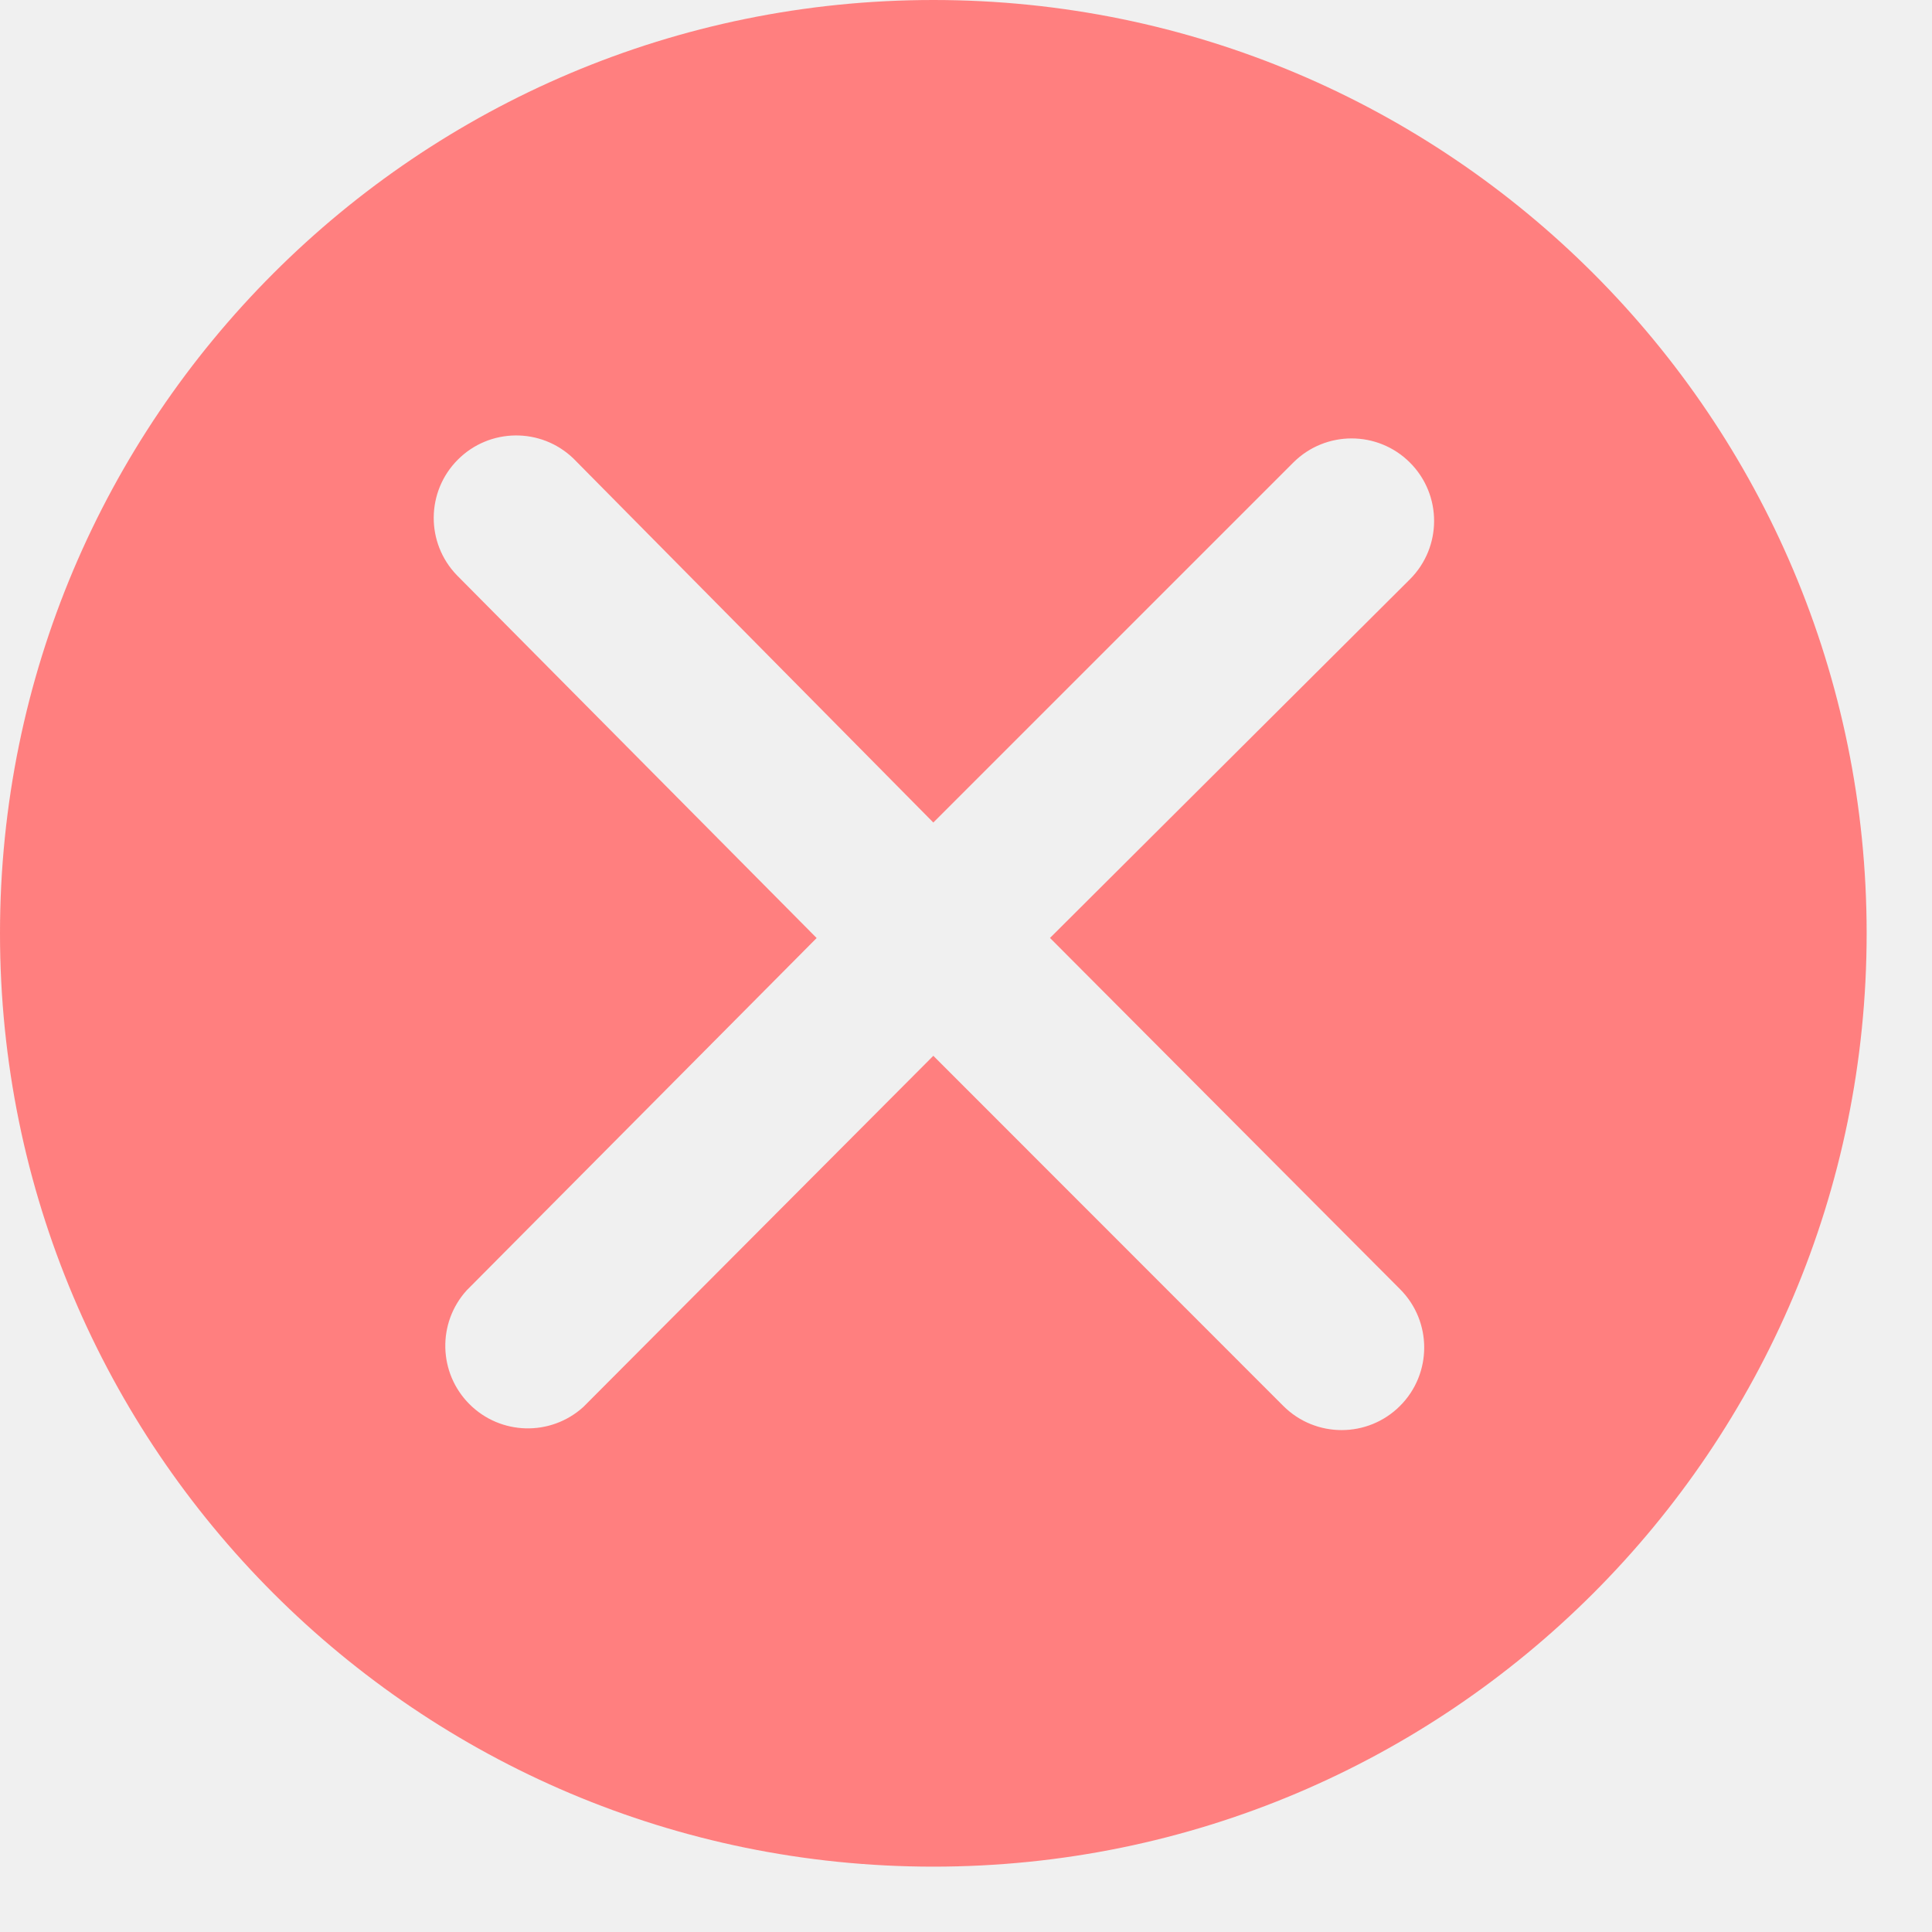
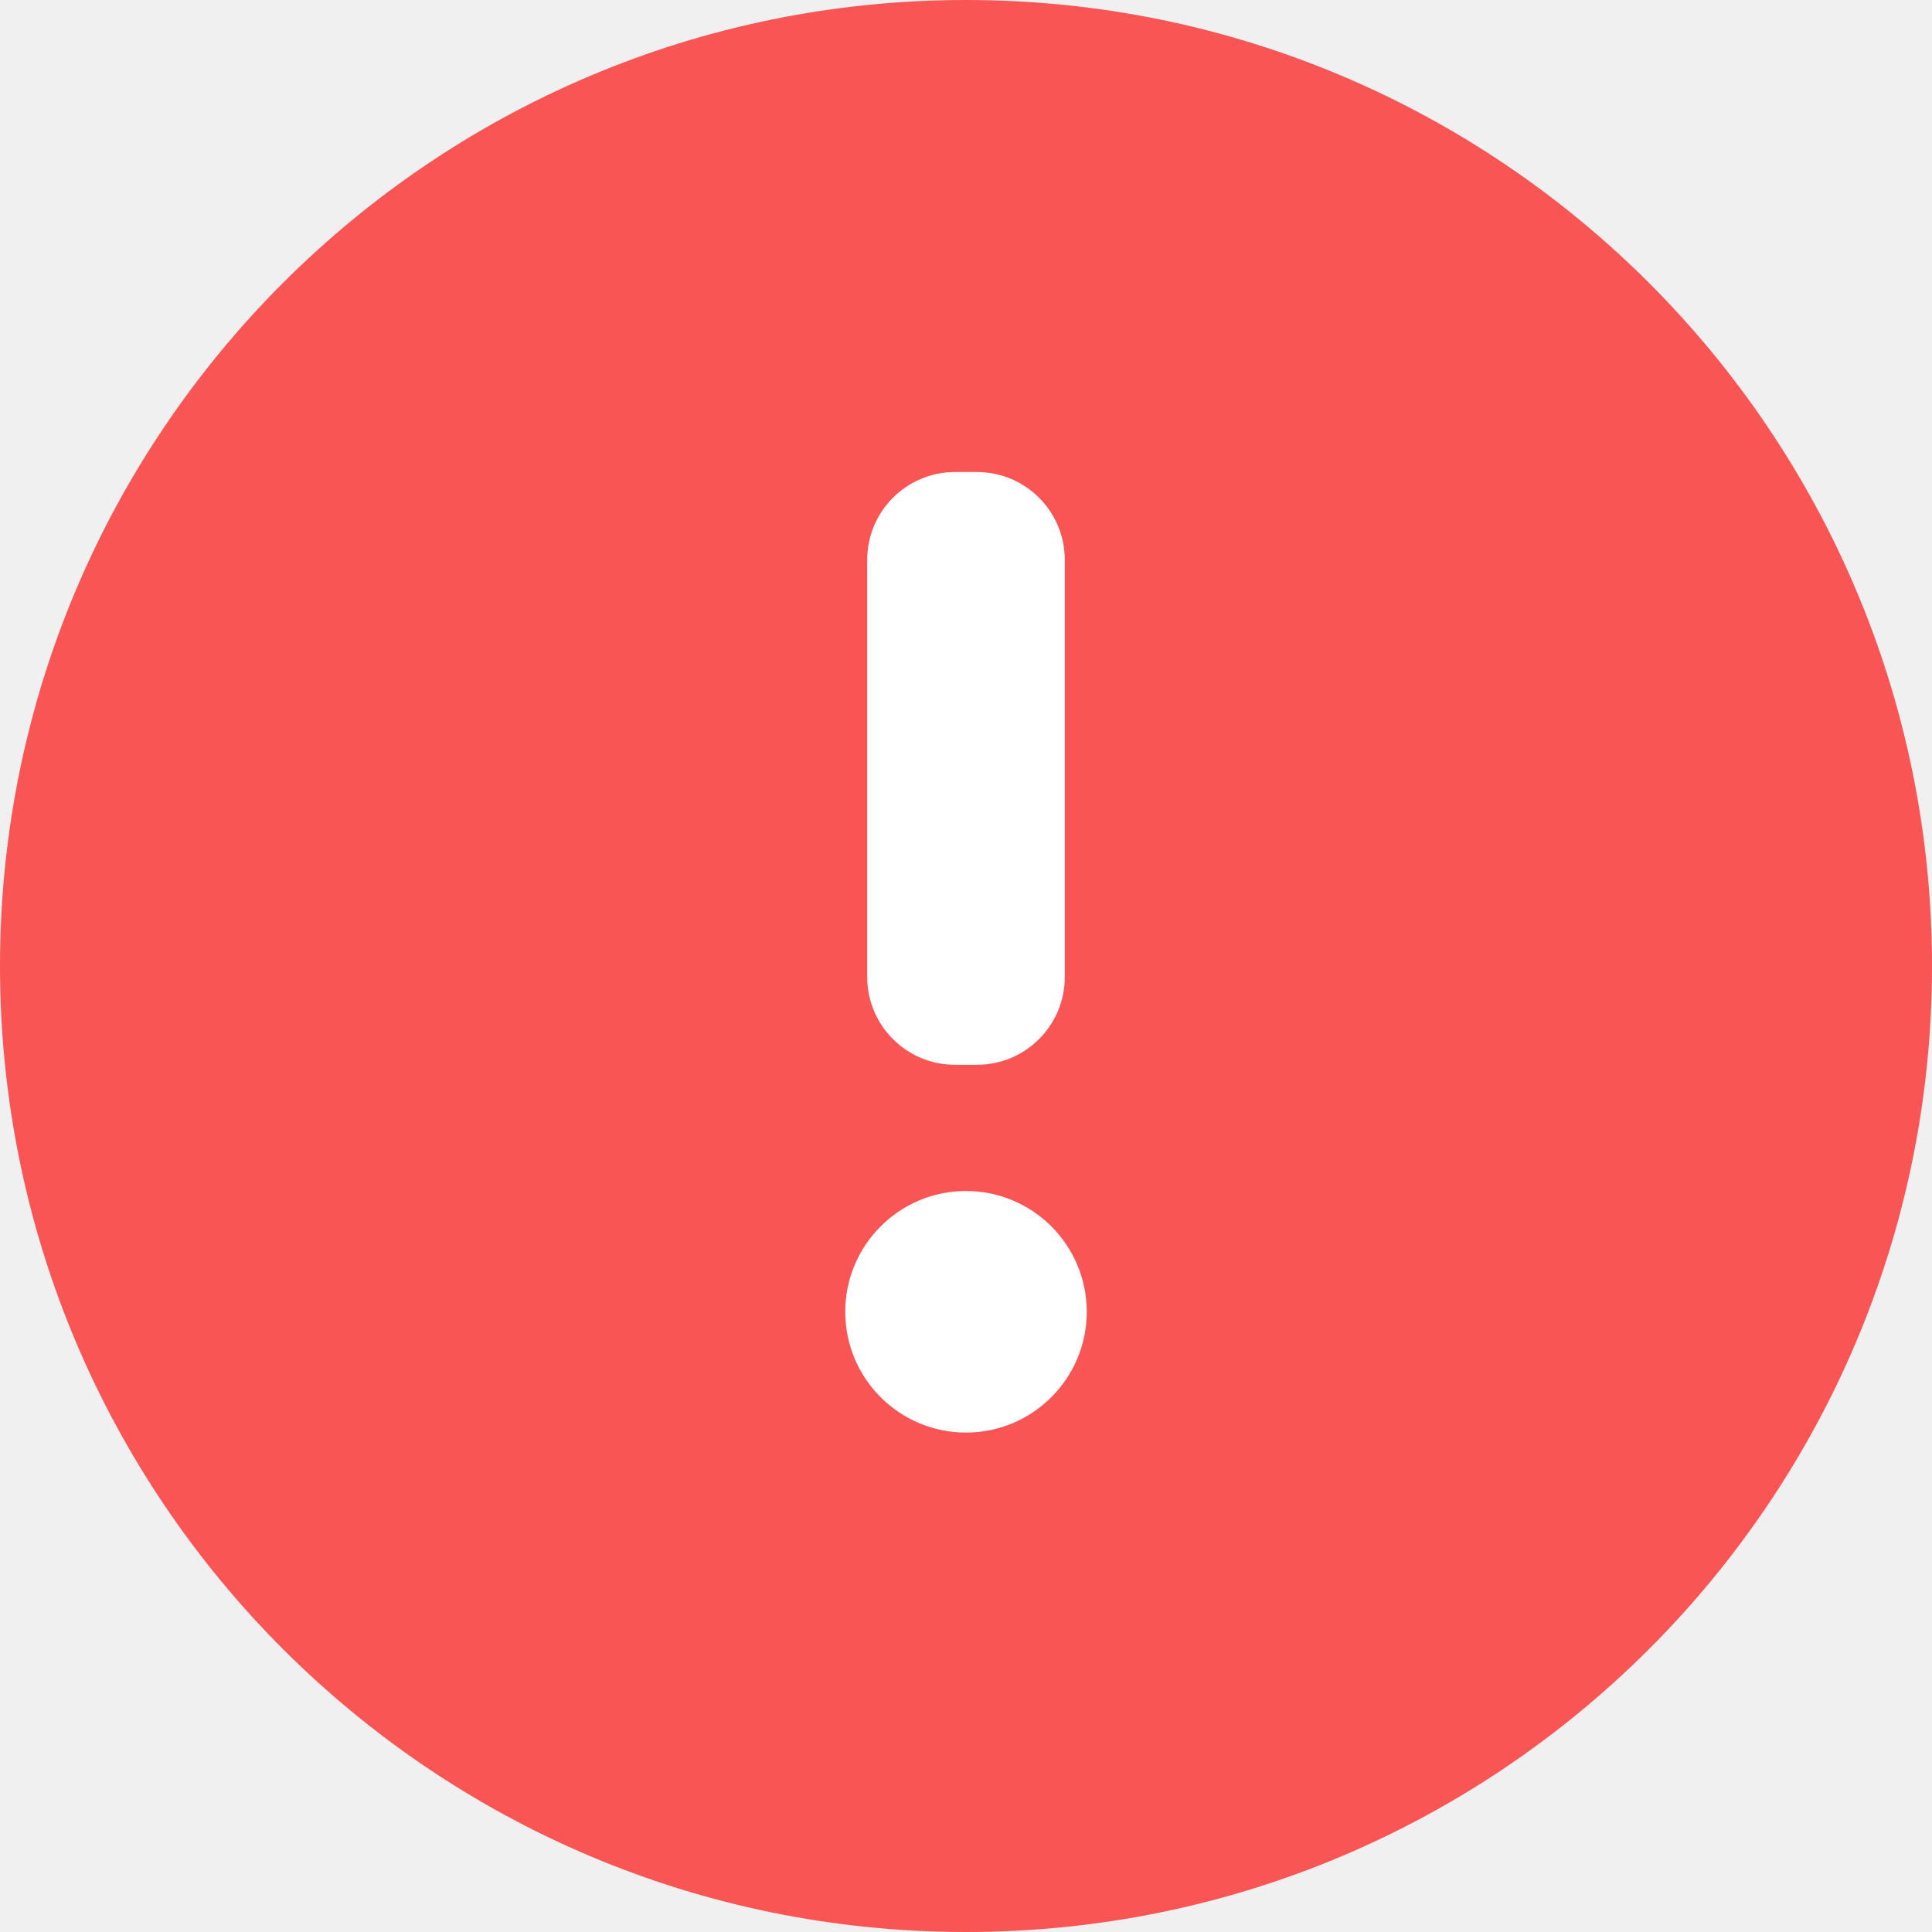
- <svg xmlns="http://www.w3.org/2000/svg" width="23" height="23" fill="none">
-   <path d="M11.111 0a11.111 11.111 0 100 22.222 11.111 11.111 0 000-22.222zm5.556 15.347a.982.982 0 01-1.39 1.39l-4.166-4.168-4.167 4.181a.983.983 0 01-1.388-1.389l4.166-4.194-4.284-4.32a.982.982 0 011.388-1.389l4.285 4.334 4.285-4.285a.982.982 0 011.389 1.389l-4.285 4.27 4.167 4.181z" fill="#FF7F7F" />
+ <svg xmlns="http://www.w3.org/2000/svg" width="22" height="22" viewBox="0 0 22 22">
+   <g fill="none" fill-rule="evenodd" transform="matrix(1 0 0 -1 0 22)">
+     <path fill="#F95555" fill-rule="nonzero" d="M11 0C4.925 0 0 4.925 0 11s4.925 11 11 11 11-4.925 11-11S17.075 0 11 0z" />
+     <path fill="#FFF" fill-rule="nonzero" stroke="#FFF" stroke-width=".5" d="M9.875 7.063c0 .62.504 1.125 1.125 1.125s1.125-.504 1.125-1.126c0-.62-.504-1.125-1.125-1.125s-1.125.504-1.125 1.125z" />
+     <rect width="2.25" height="6.75" x="9.875" y="9.875" fill="#FFF" rx="1" />
+   </g>
</svg>
